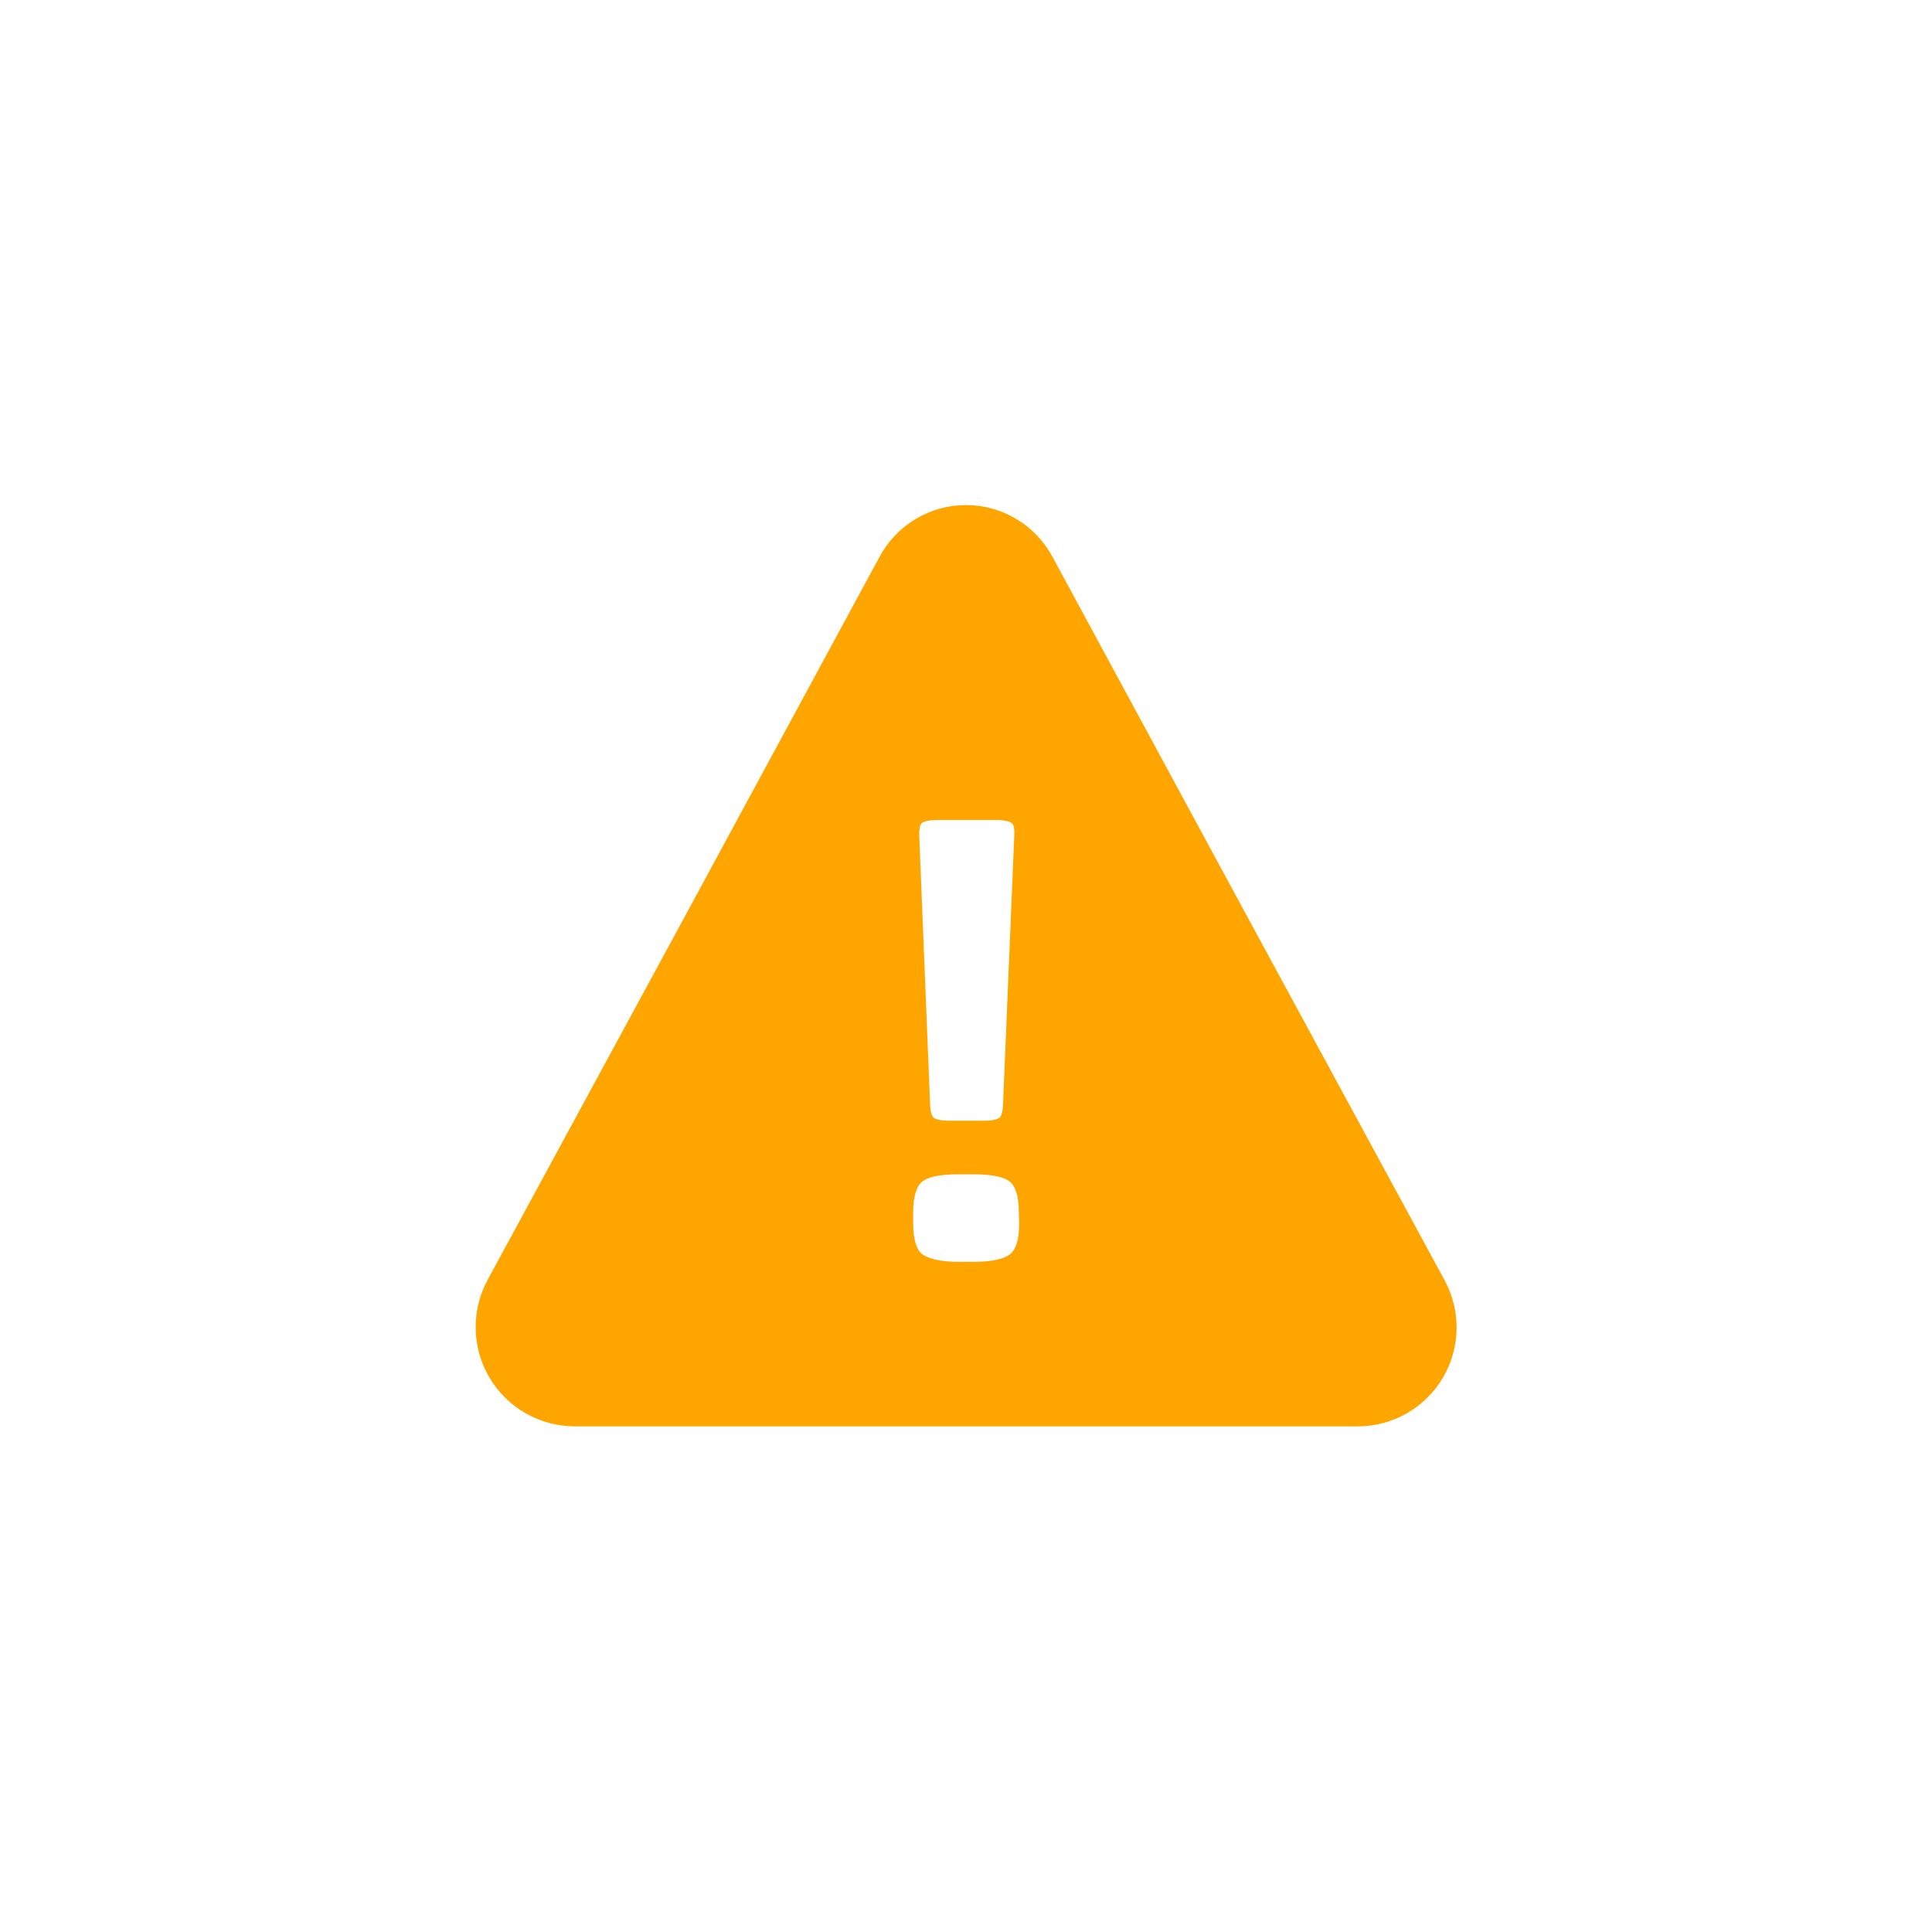
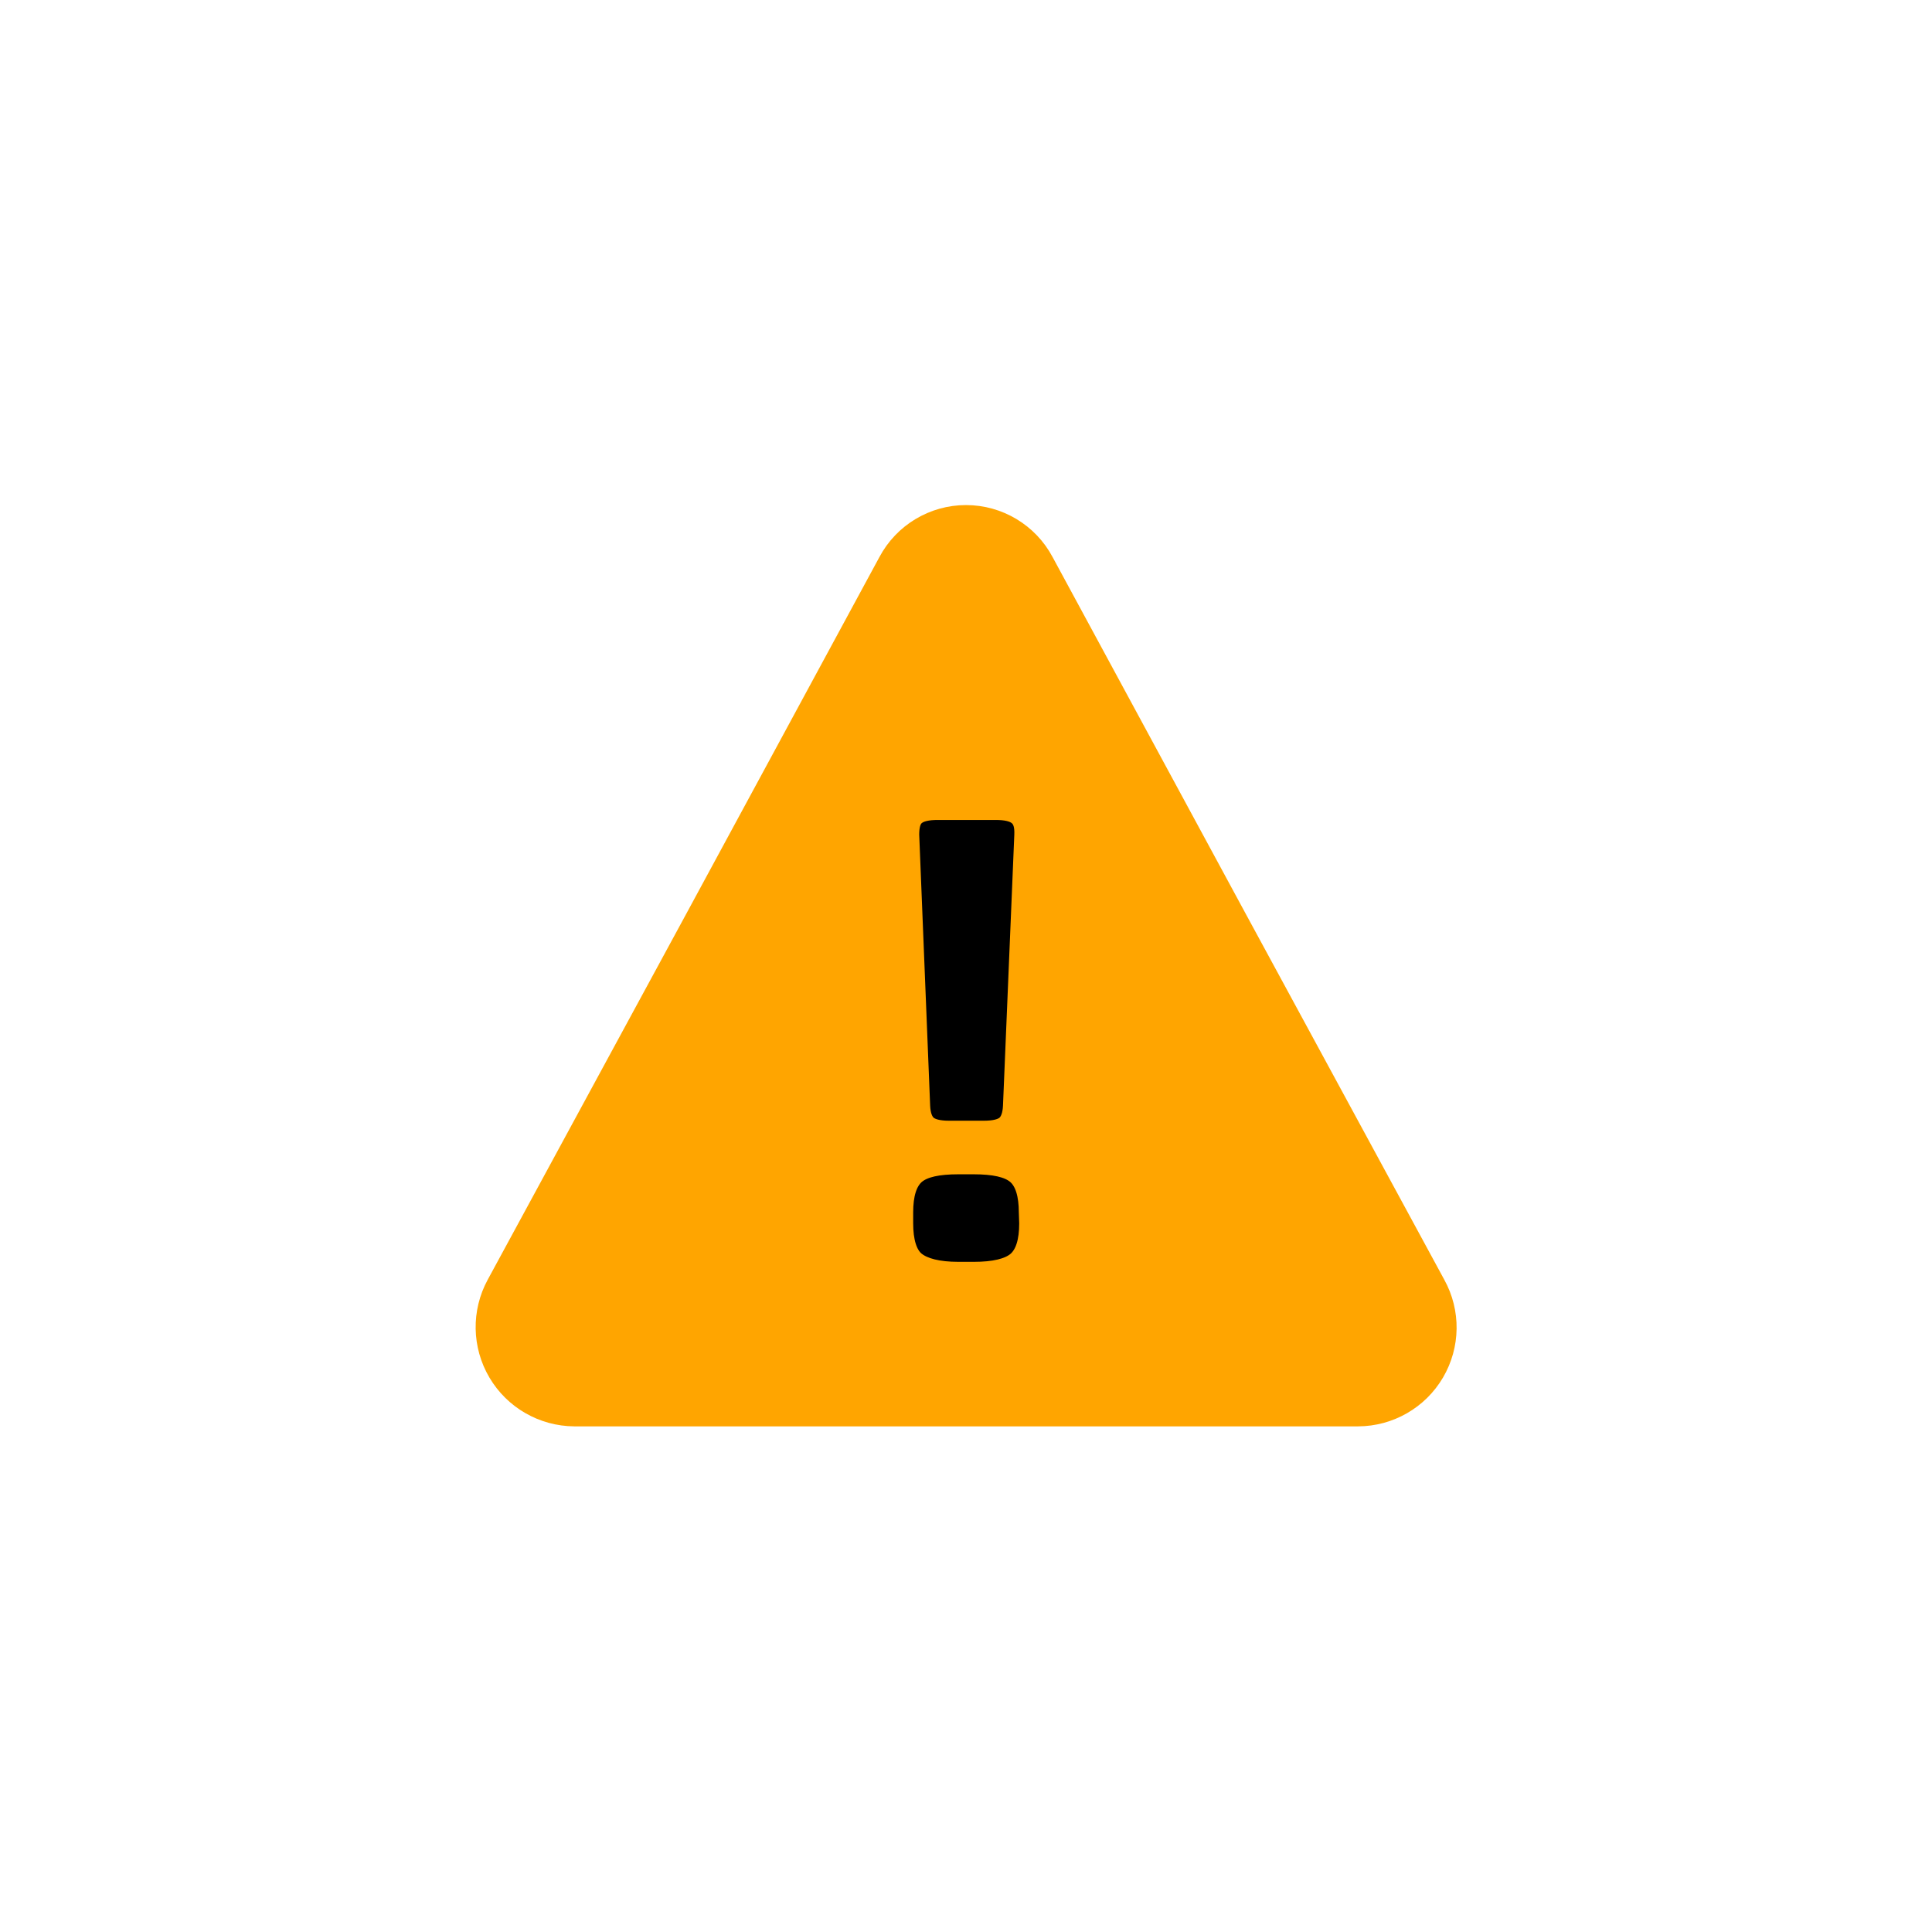
<svg xmlns="http://www.w3.org/2000/svg" viewBox="0 0 512 512">
-   <defs>
-     <linearGradient id="a" x1="163.5" x2="296.6" y1="185.7" y2="416.3" gradientUnits="userSpaceOnUse">
-       <stop stop-color="orange" />
-     </linearGradient>
-   </defs>
-   <path fill="url(#a)" stroke="orange" stroke-miterlimit="10" stroke-width="4" d="m381 340.1-52.8-97.3-51-94.2a24 24 0 00-42.4 0l-51 94.2-52.8 97.3a24.3 24.3 0 0021.2 35.9h207.7a24.2 24.2 0 0021.1-35.9ZM243 216.6q1.5-1.3 5.5-1.3h15.3c2.7 0 4.5.4 5.6 1.3s1.5 2.4 1.4 4.7l-3 71.8c-.1 2.3-.7 3.8-1.6 4.6s-2.7 1.3-5.4 1.3h-9.4c-2.6 0-4.4-.5-5.3-1.3s-1.5-2.3-1.6-4.6l-2.9-71.9c0-2.2.4-3.8 1.4-4.6Zm29.1 107.6q0 7-3 9.6c-2 1.7-5.7 2.6-11 2.6H254c-5.4 0-9-1-11-2.6s-3-5-3-9.6v-2.9q0-7 3-9.6c2-1.7 5.6-2.5 11-2.5h4c5.4 0 9 .8 11 2.5s3 5 3 9.6Z" />
+   <rect x="230" y="200" width="60" height="150" fill="black" />
+   <path fill="orange" stroke="orange" stroke-miterlimit="10" stroke-width="4" d="m381 340.1-52.8-97.3-51-94.2a24 24 0 00-42.4 0l-51 94.2-52.8 97.3a24.3 24.3 0 0021.2 35.9h207.7a24.2 24.2 0 0021.1-35.9ZM243 216.6q1.5-1.3 5.5-1.3h15.3c2.7 0 4.5.4 5.6 1.3s1.5 2.4 1.4 4.7l-3 71.8c-.1 2.3-.7 3.8-1.6 4.6s-2.7 1.3-5.4 1.3h-9.4c-2.6 0-4.4-.5-5.3-1.3s-1.5-2.3-1.6-4.6l-2.9-71.9c0-2.2.4-3.8 1.4-4.6Zm29.1 107.6q0 7-3 9.6c-2 1.7-5.7 2.6-11 2.6H254c-5.4 0-9-1-11-2.6s-3-5-3-9.6v-2.9q0-7 3-9.6c2-1.7 5.6-2.5 11-2.5h4c5.4 0 9 .8 11 2.5s3 5 3 9.6Z" />
</svg>
